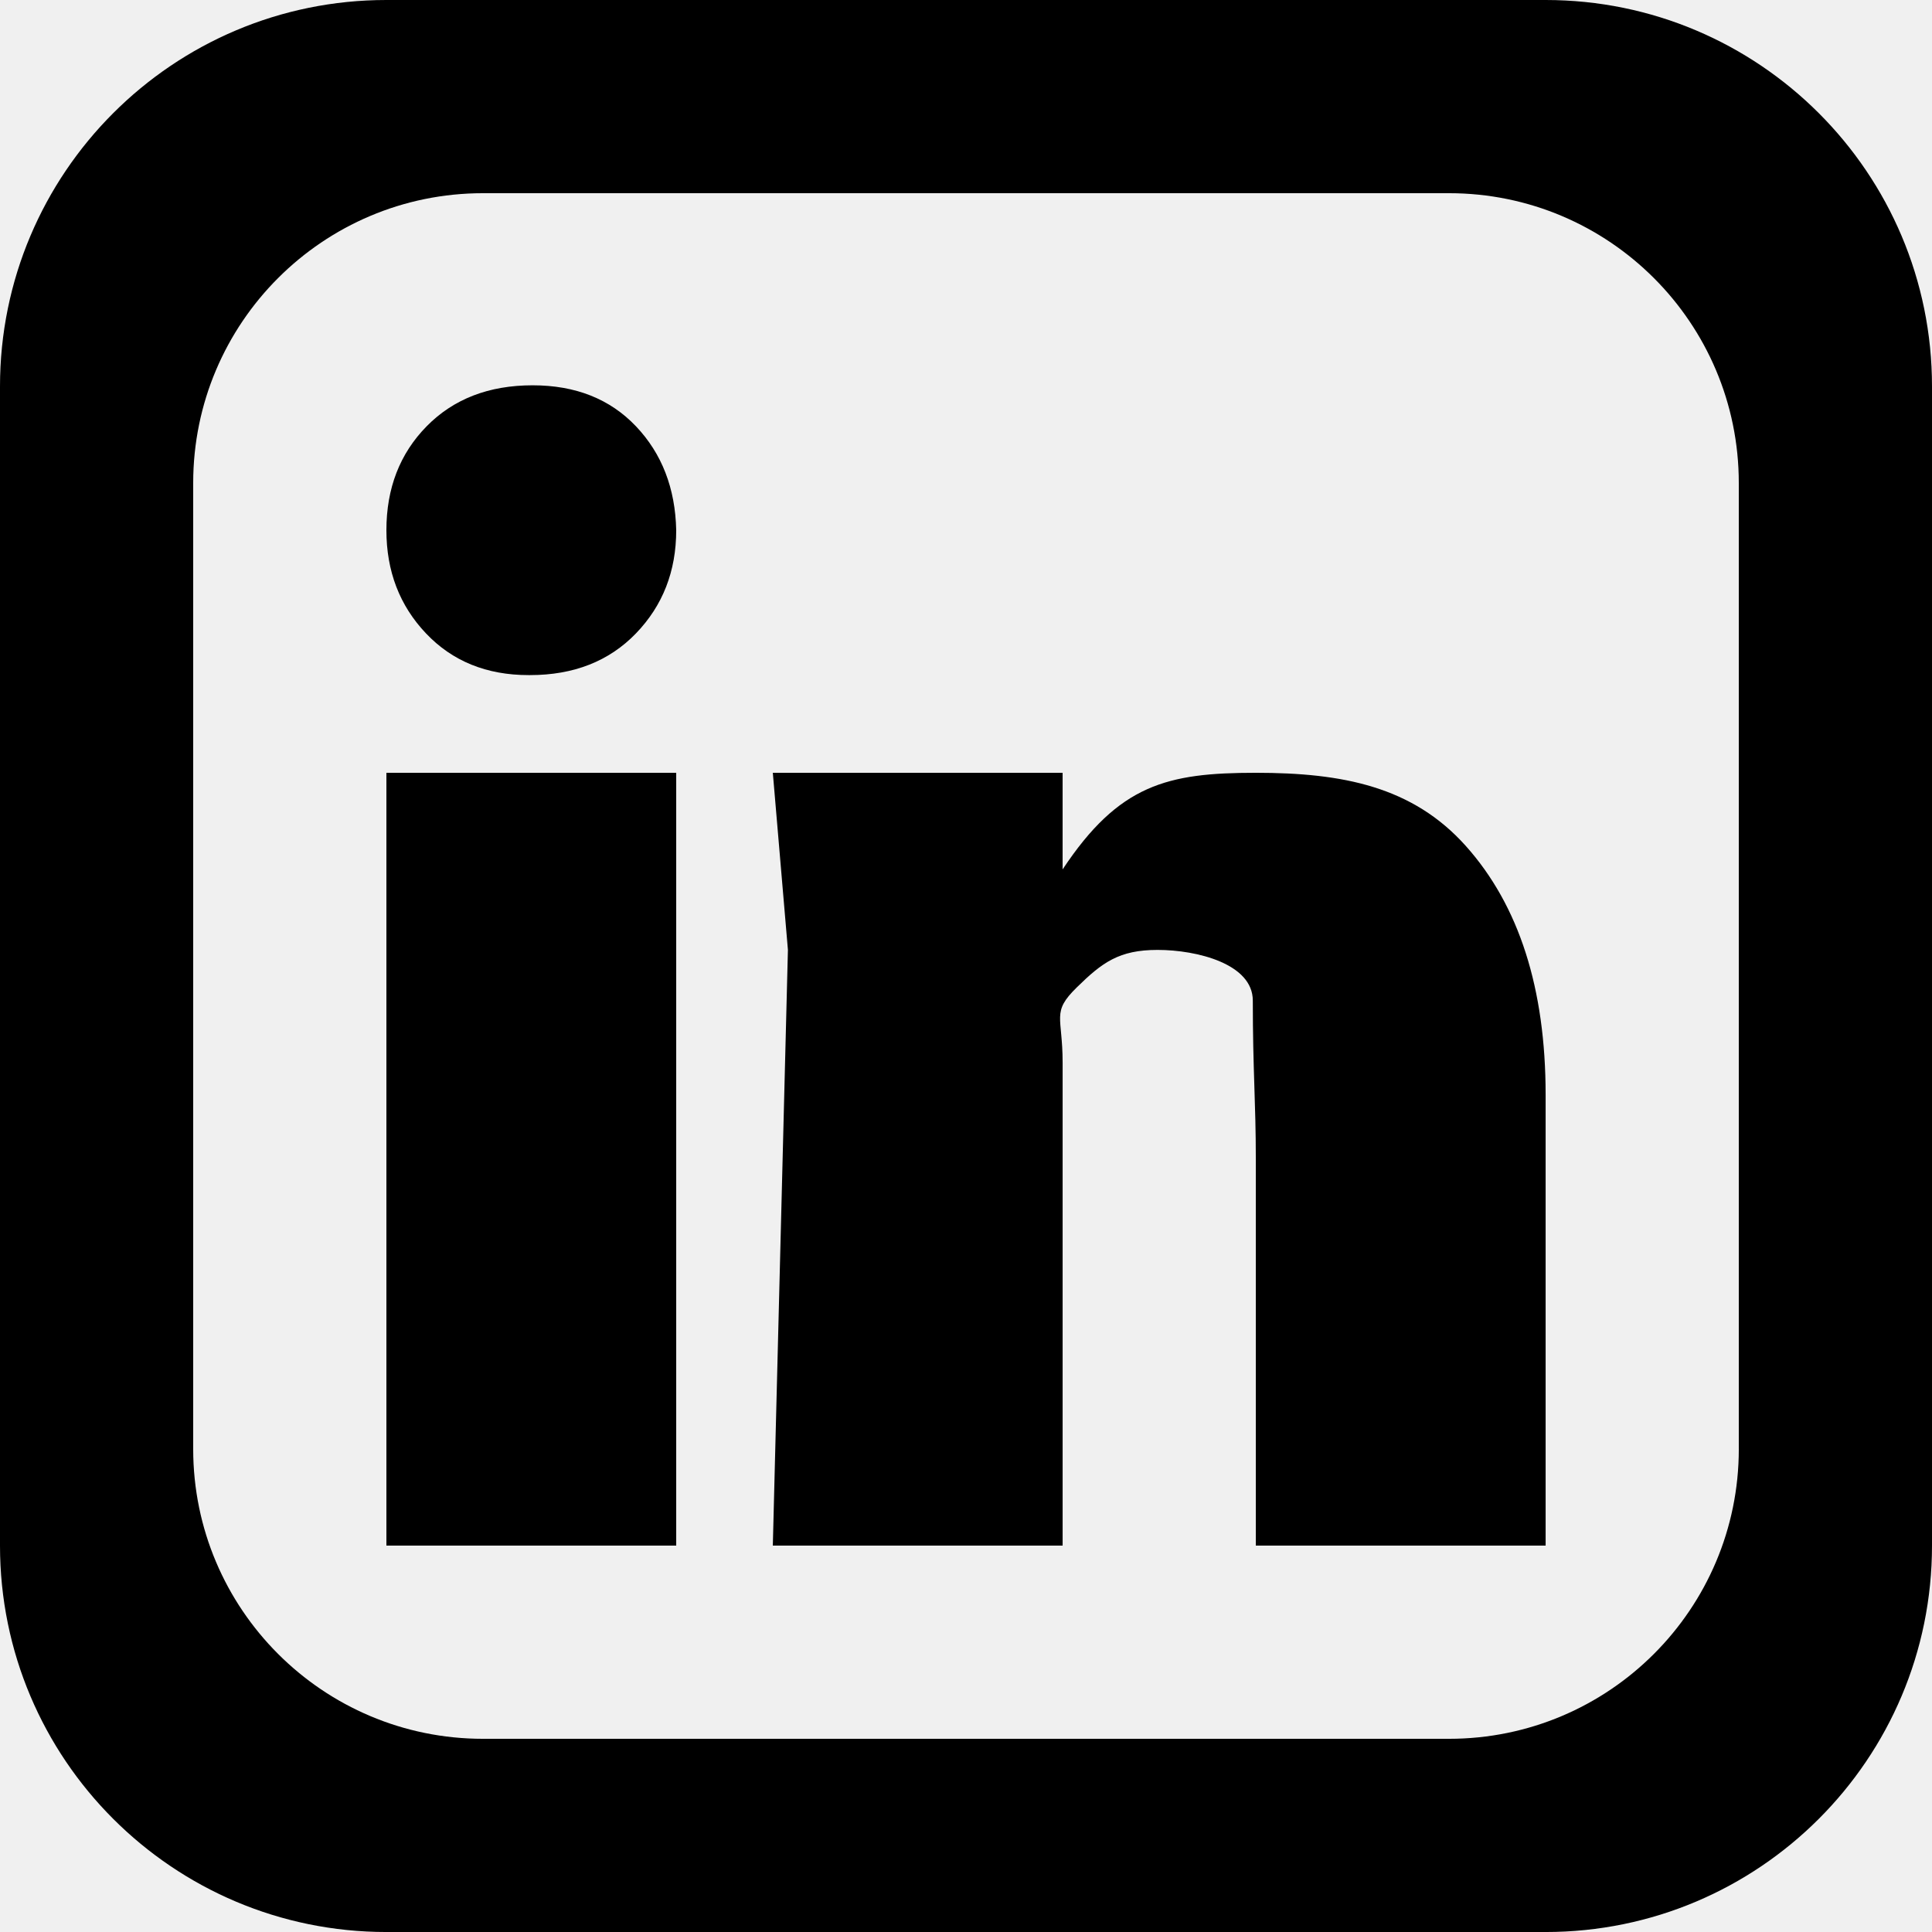
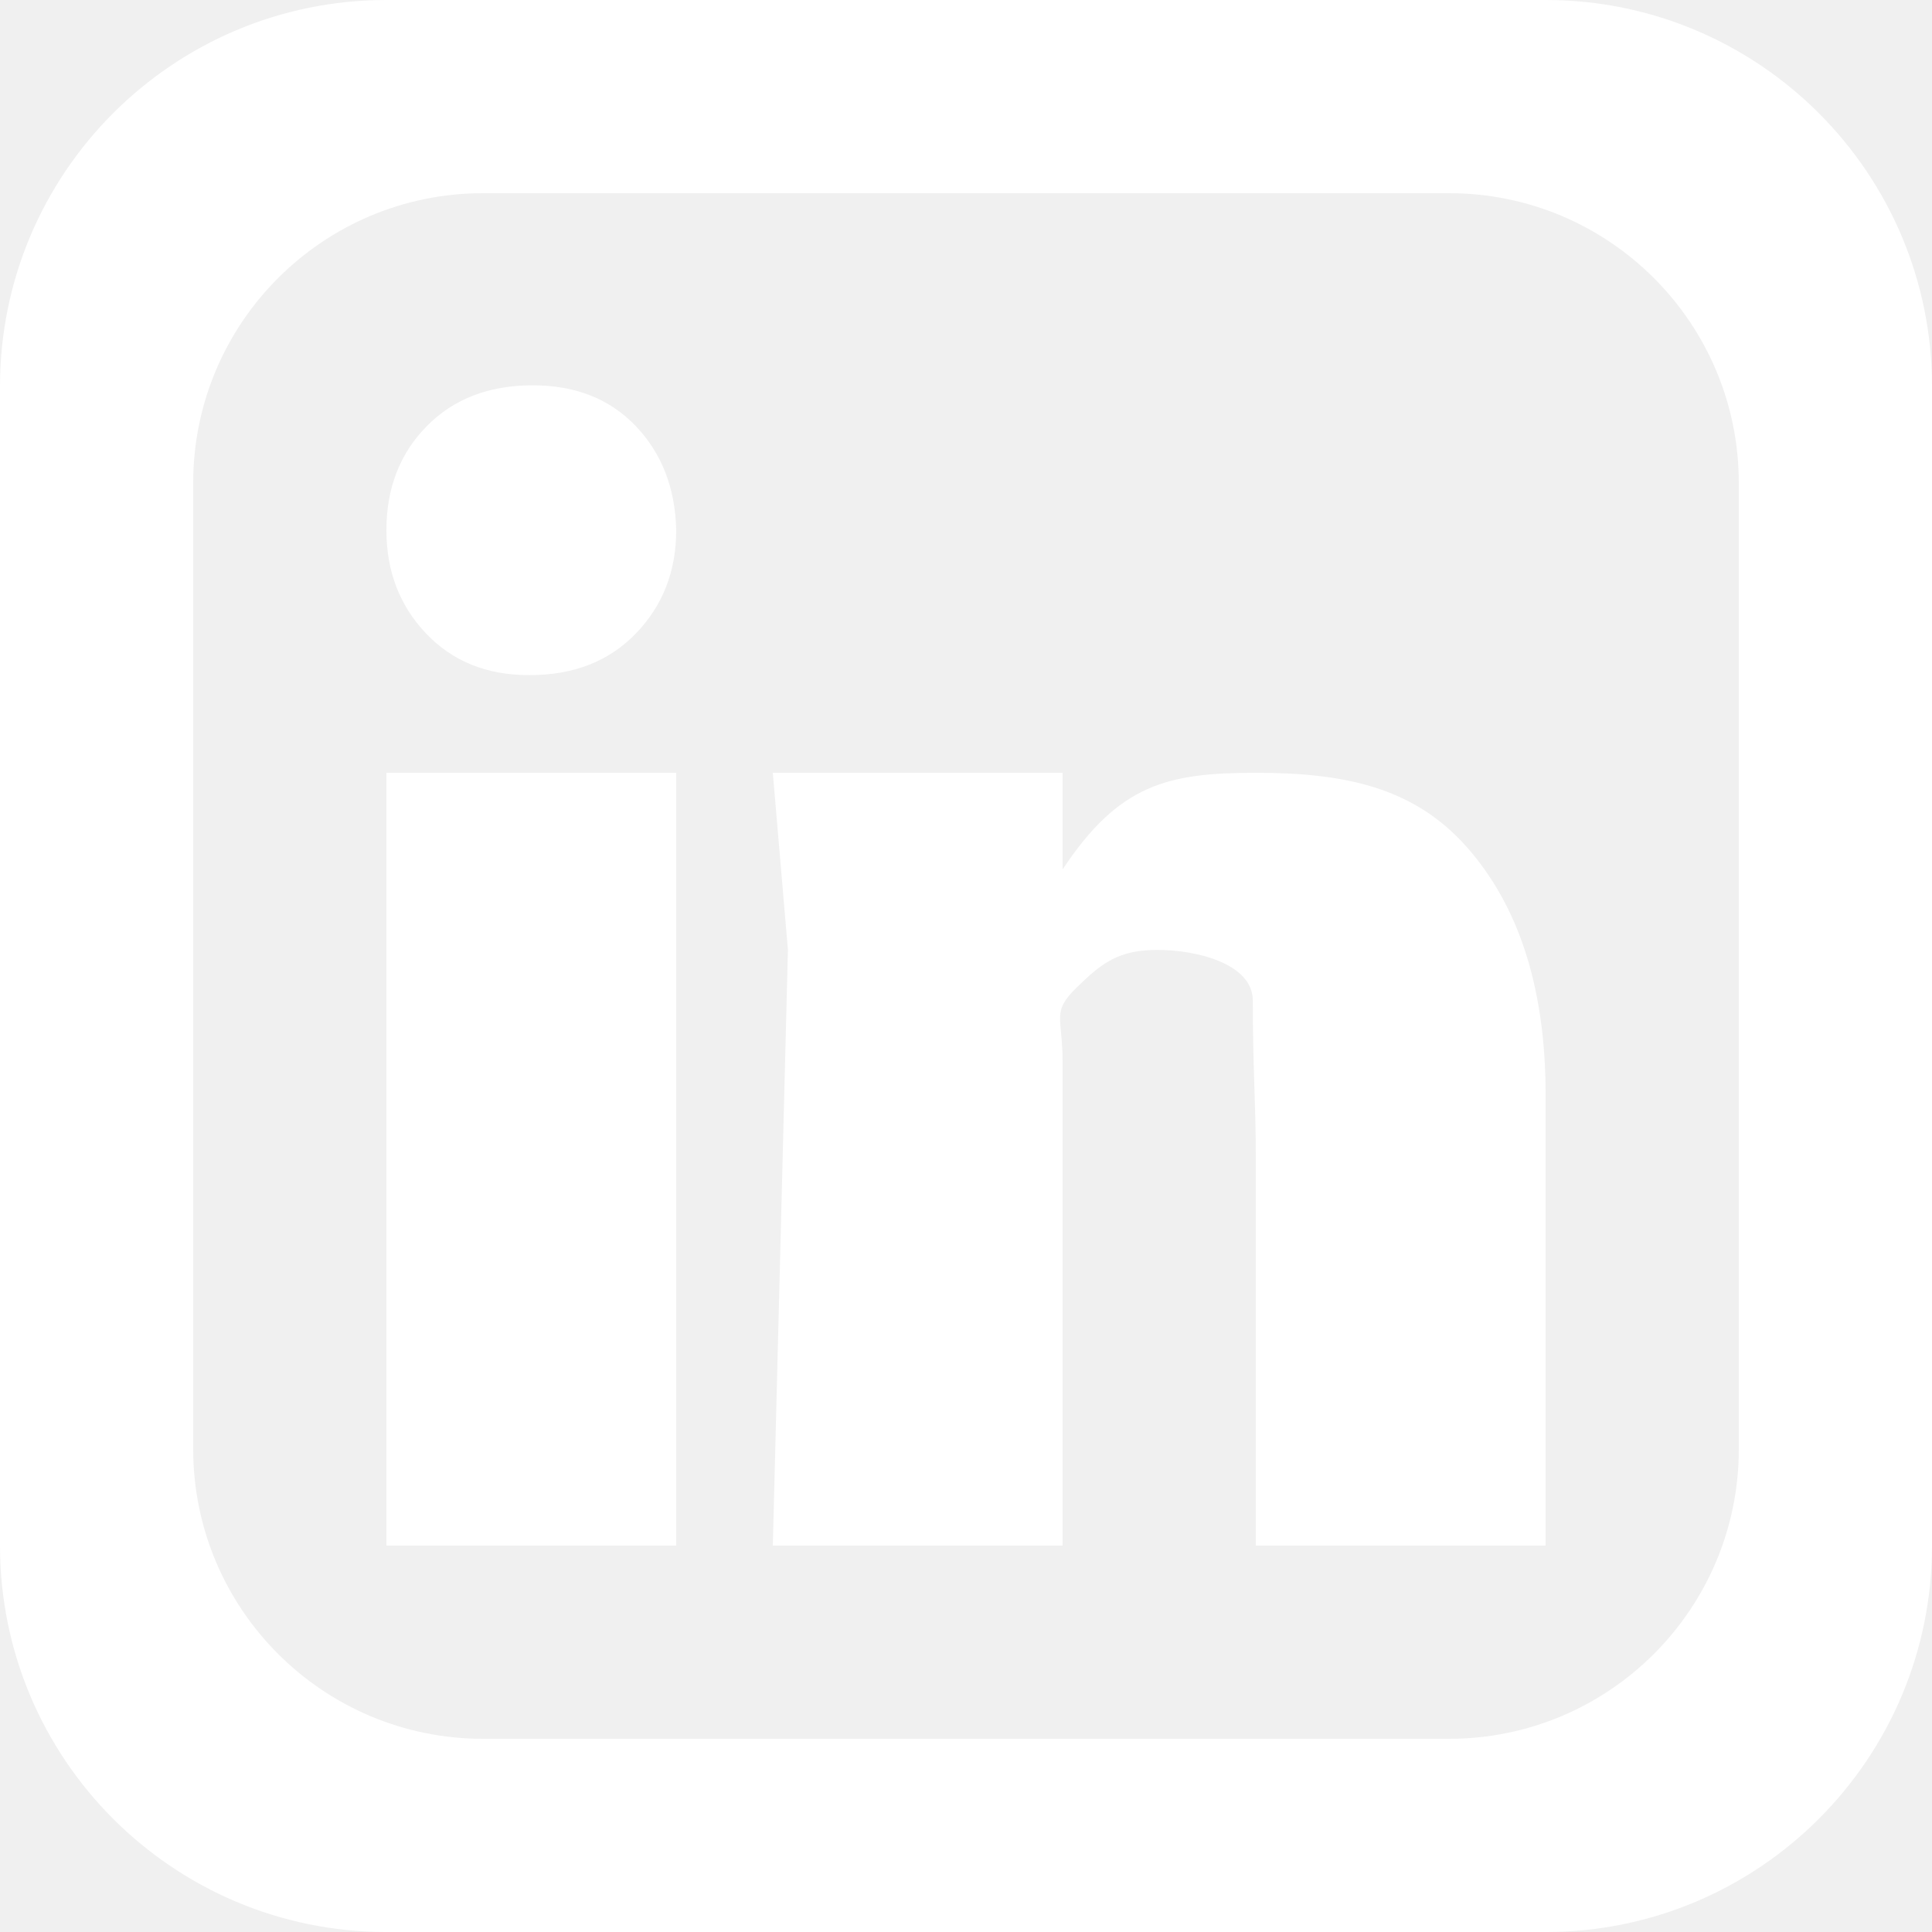
- <svg xmlns="http://www.w3.org/2000/svg" version="1.1" viewBox="0 0 137.144 137.144" enable-background="new 0 0 137.144 137.144">
+ <svg xmlns="http://www.w3.org/2000/svg" version="1.1" style="fill: white;" viewBox="0 0 137.144 137.144" enable-background="new 0 0 137.144 137.144">
  <g>
    <g>
      <path d="m37.81,27.351c-3.112,0-5.619,0.971-7.524,2.909-1.905,1.94-2.857,4.4-2.857,7.377 0,2.909 0.936,5.35 2.81,7.325 1.872,1.974 4.3,2.96 7.285,2.96h0.096c3.11,0 5.619-0.986 7.524-2.96 1.905-1.975 2.857-4.416 2.857-7.325-0.064-2.977-1.016-5.437-2.857-7.377-1.843-1.938-4.286-2.909-7.334-2.909zm-10.381,82.364h20.572v-54.858h-20.572v54.858zm82.286-109.715h-82.286c-15.149,0-27.429,12.28-27.429,27.429v82.287c0,15.148 12.28,27.429 27.429,27.429h82.286c15.149,0 27.429-12.28 27.429-27.429v-82.287c0-15.149-12.28-27.429-27.429-27.429zm13.715,102.858c0,11.361-9.21,20.572-20.571,20.572h-68.573c-11.361,0-20.572-9.211-20.572-20.572v-68.572c0-11.362 9.21-20.572 20.572-20.572h68.572c11.361,0 20.571,9.21 20.571,20.572v68.572zm-34.286-48.001c-6.285,0-9.714,0.826-13.714,6.858v-6.858h-20.571l1.072,12.572-1.072,42.286h20.572v-34.286c0-3.301-0.81-3.555 1-5.333 1.81-1.777 3.007-2.666 5.738-2.666 2.793,0 6.761,0.986 6.762,3.595 0,4.969 0.214,7.199 0.214,11.262v27.429h20.572v-32c0-7.555-1.89-13.444-5.667-17.667-3.779-4.222-8.747-5.192-14.906-5.192z" />
    </g>
  </g>
</svg>
